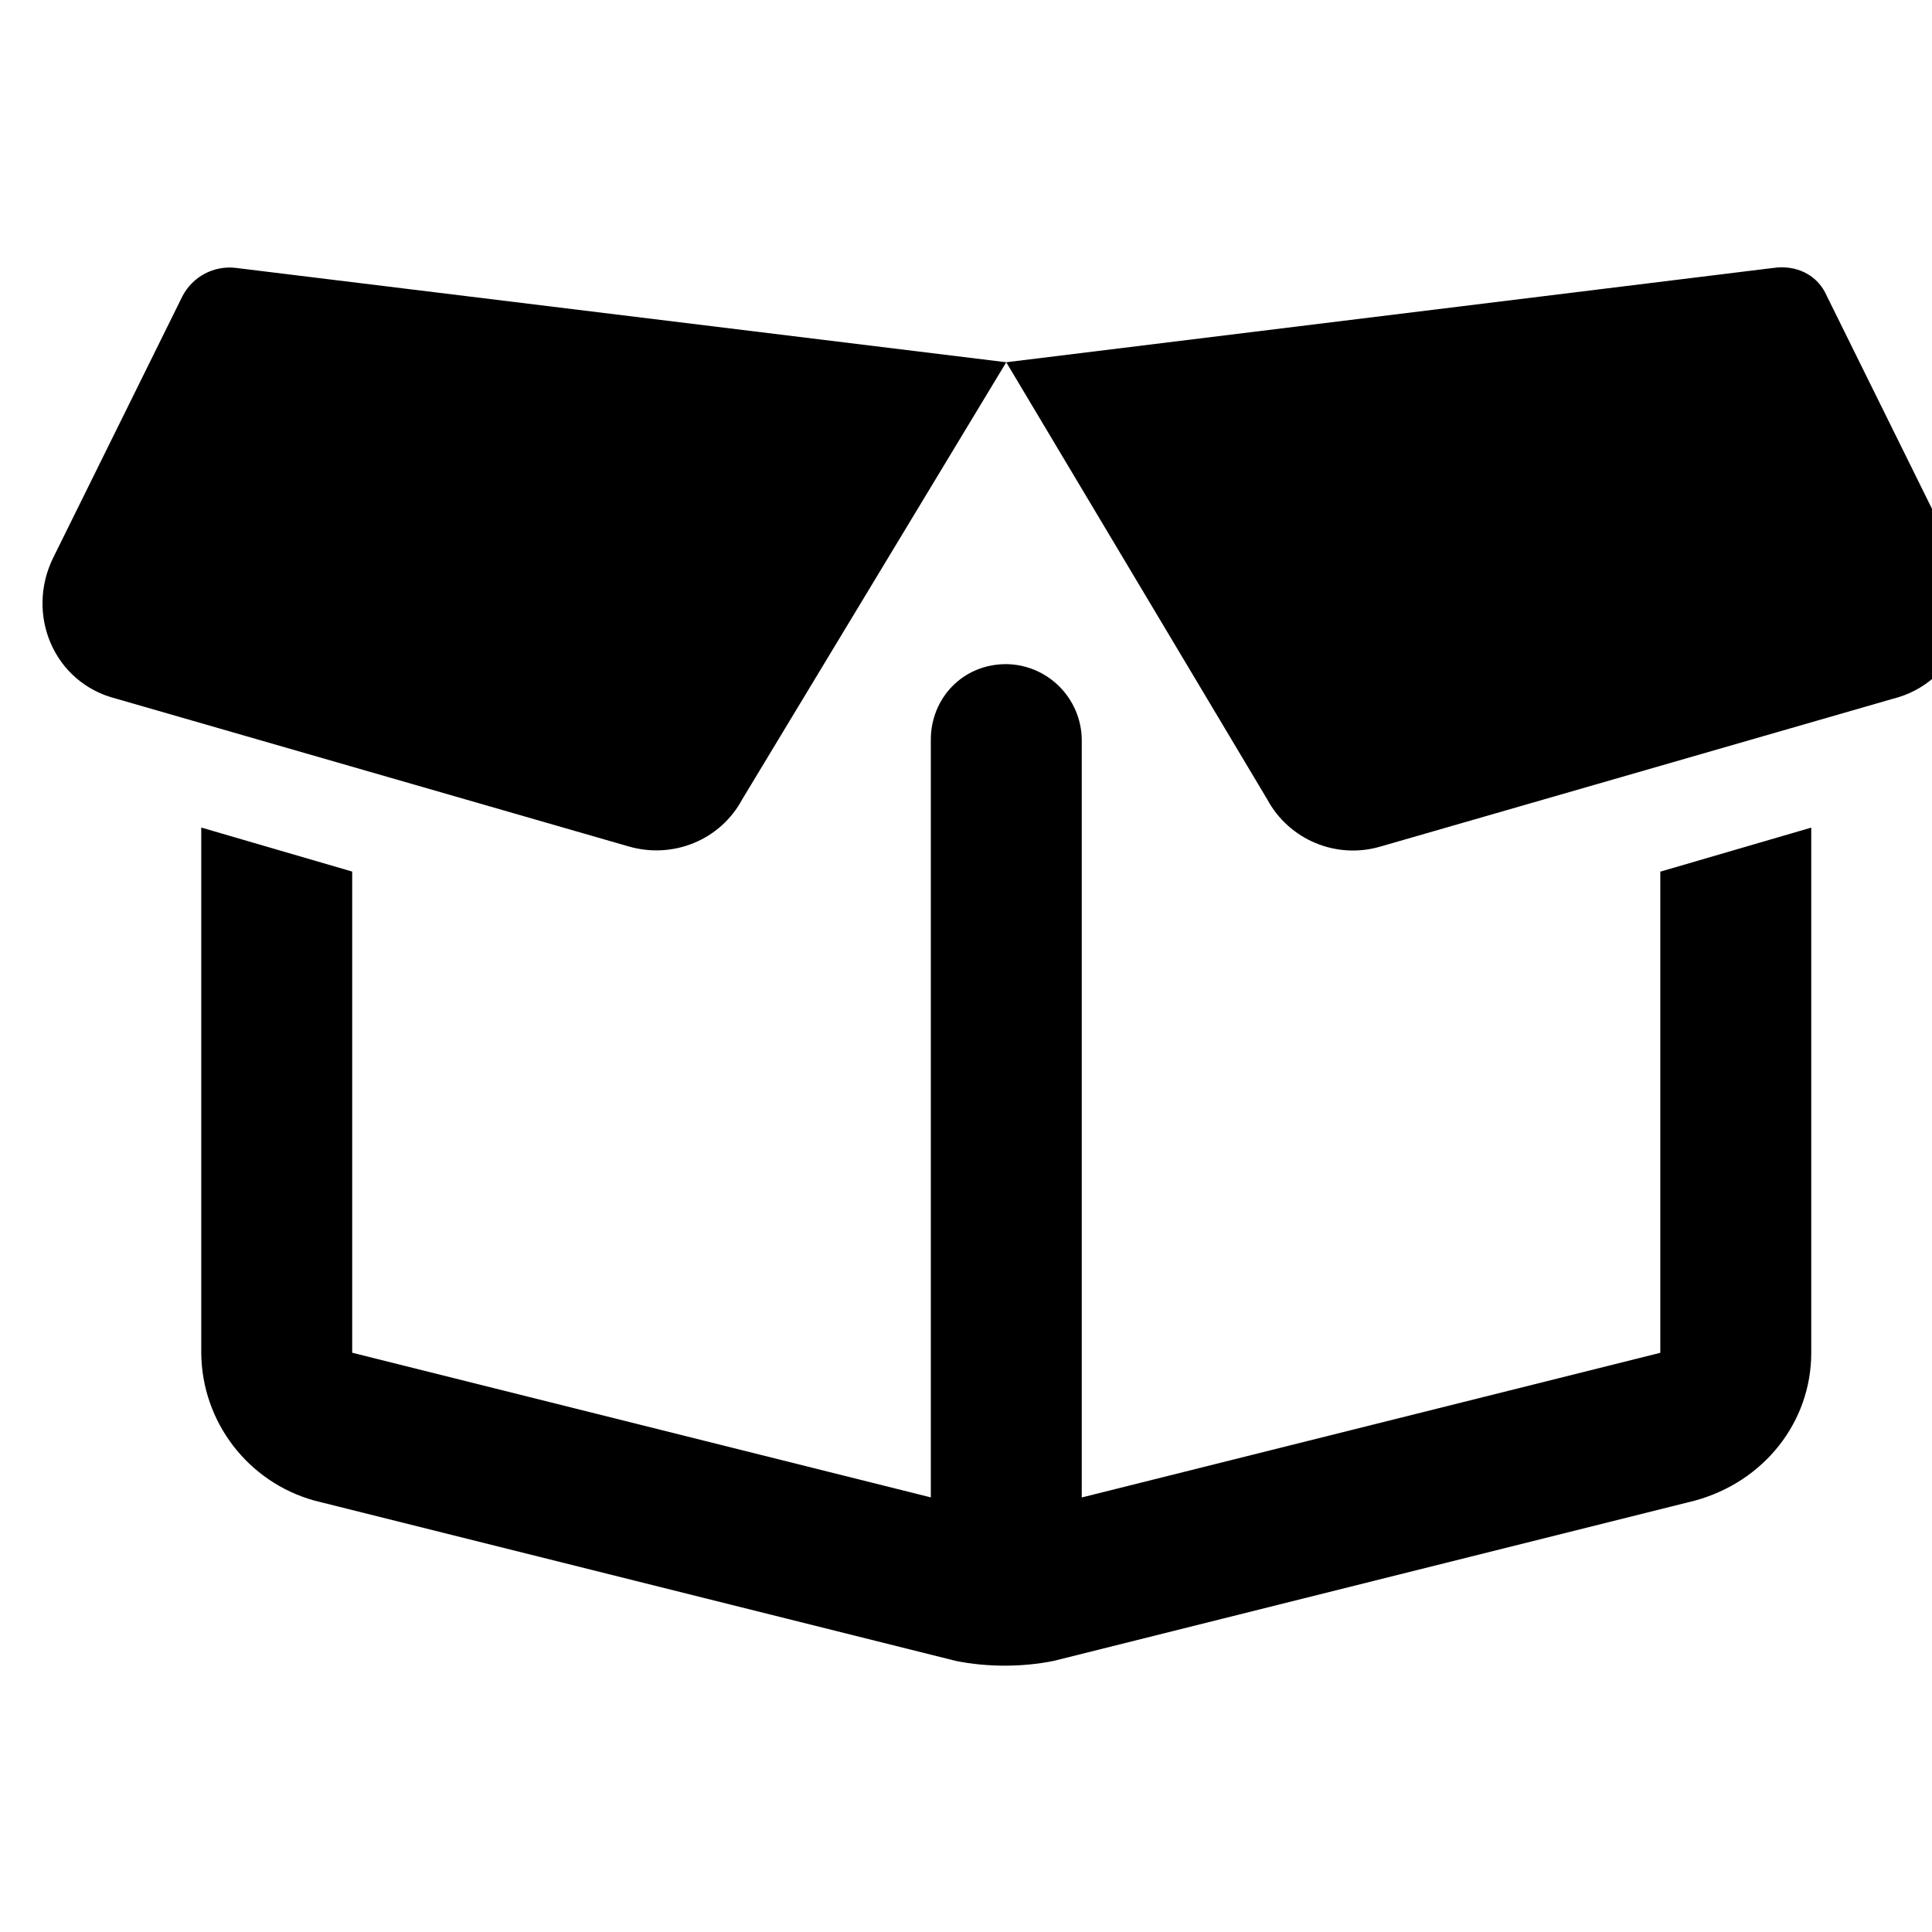
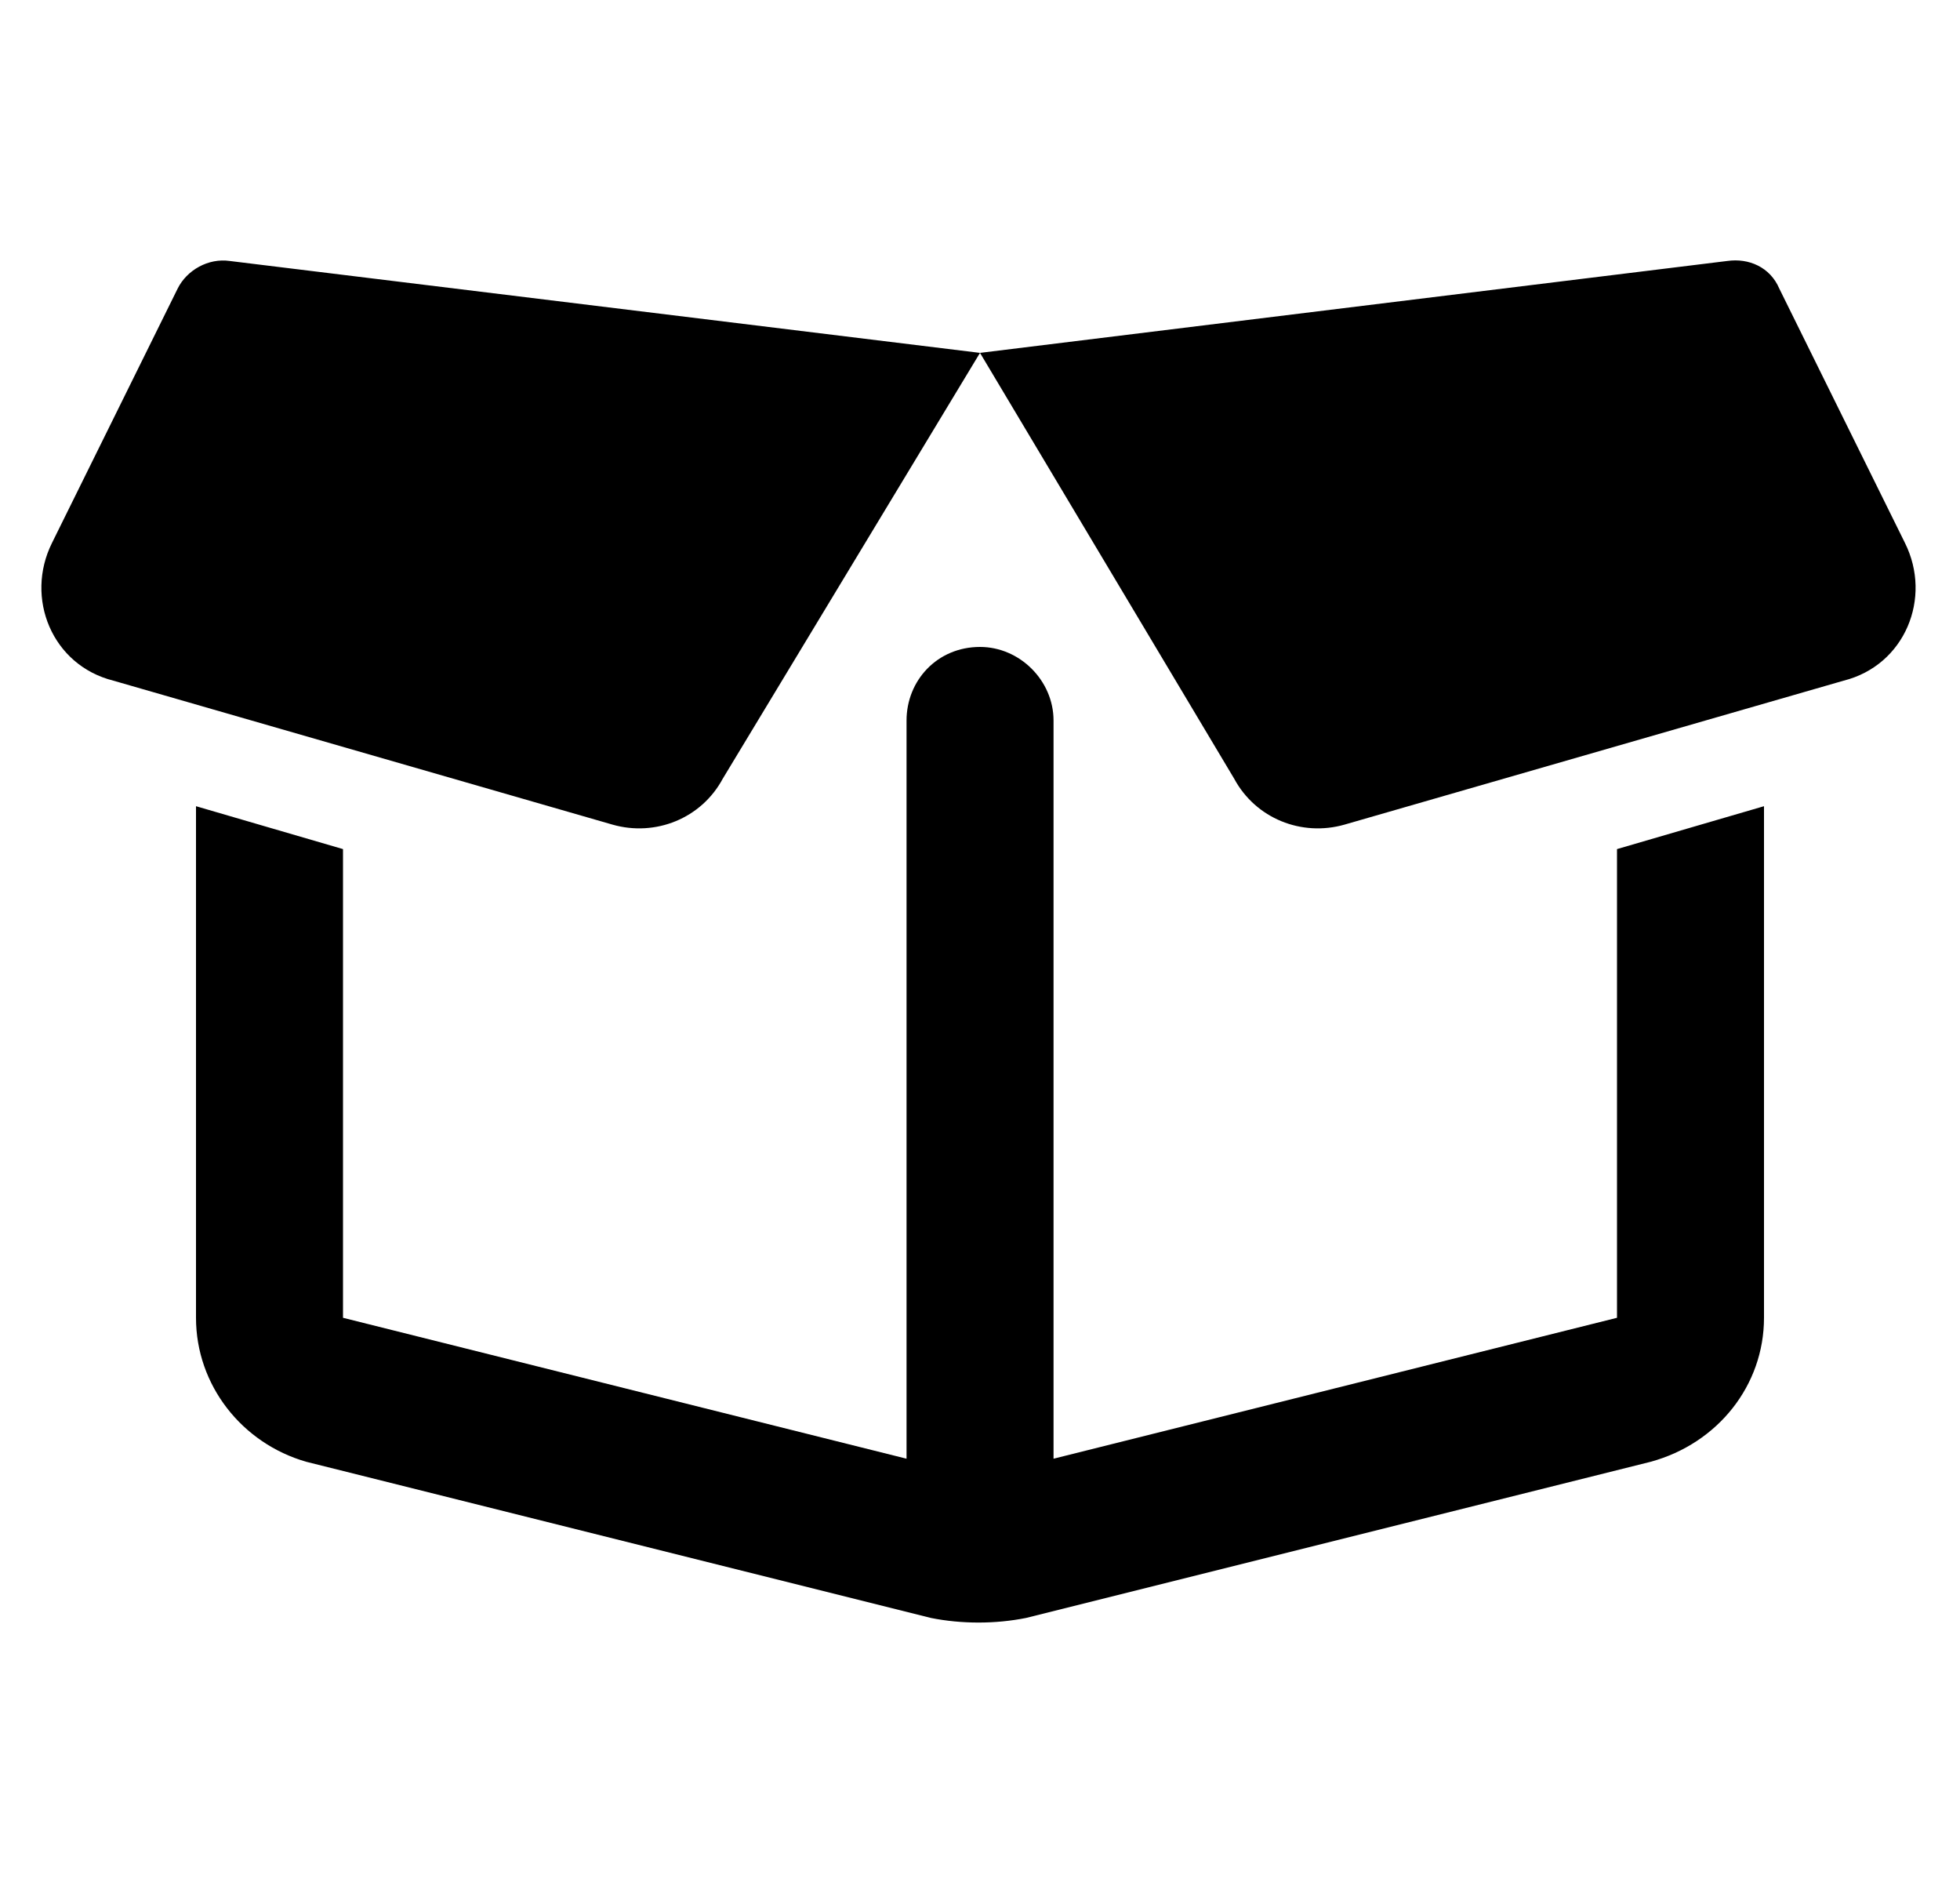
- <svg xmlns="http://www.w3.org/2000/svg" width="24" height="24" fill="currentColor" class="icon-box-open-outline" viewBox="0 0 24 24">
-   <mask id="a" width="25" height="18" x="0" y="3" maskUnits="userSpaceOnUse" style="mask-type:alpha">
-     <path d="M.664 6.922 2.266 3.68a.66.66 0 0 1 .664-.352L12.5 4.5 9.22 9.93c-.273.508-.86.742-1.406.586L1.446 8.68C.664 8.484.313 7.625.664 6.922M12.5 4.5l9.532-1.172c.273-.039.546.078.663.352l1.602 3.242c.352.703 0 1.562-.781 1.758l-6.367 1.836a1.21 1.21 0 0 1-1.407-.586zM12.422 7h.117zm8.203 3.828 1.875-.547v6.524c0 .86-.586 1.601-1.445 1.836l-7.969 1.992c-.39.078-.82.078-1.21 0l-7.97-1.992A1.92 1.92 0 0 1 2.5 16.805V10.28l1.875.547v5.977l7.188 1.797V9.188c0-.508.39-.938.937-.938a.95.95 0 0 1 .938.938v9.414l7.187-1.797z" />
-   </mask>
-   <g mask="url(#a)">
-     <path d="M0 0h24v24H0z" />
-   </g>
+ <svg xmlns="http://www.w3.org/2000/svg" width="25" height="24" viewBox="0 0 25 24" fill="none">
+   <path d="M0.664 6.922L2.266 3.68C2.383 3.445 2.656 3.289 2.93 3.328L12.5 4.5L9.219 9.93C8.946 10.438 8.36 10.672 7.813 10.516L1.446 8.68C0.664 8.484 0.313 7.625 0.664 6.922ZM12.5 4.5L22.032 3.328C22.305 3.289 22.578 3.406 22.695 3.68L24.297 6.922C24.649 7.625 24.297 8.484 23.516 8.68L17.149 10.516C16.602 10.672 16.016 10.438 15.742 9.93L12.5 4.5ZM12.422 7H12.539H12.422ZM20.625 10.828L22.5 10.281V16.805C22.5 17.664 21.914 18.406 21.055 18.641L13.086 20.633C12.695 20.711 12.266 20.711 11.875 20.633L3.906 18.641C3.086 18.406 2.5 17.664 2.5 16.805V10.281L4.375 10.828V16.805L11.563 18.602V9.188C11.563 8.68 11.953 8.25 12.5 8.25C13.008 8.25 13.438 8.68 13.438 9.188V18.602L20.625 16.805V10.828Z" fill="black" />
</svg>
